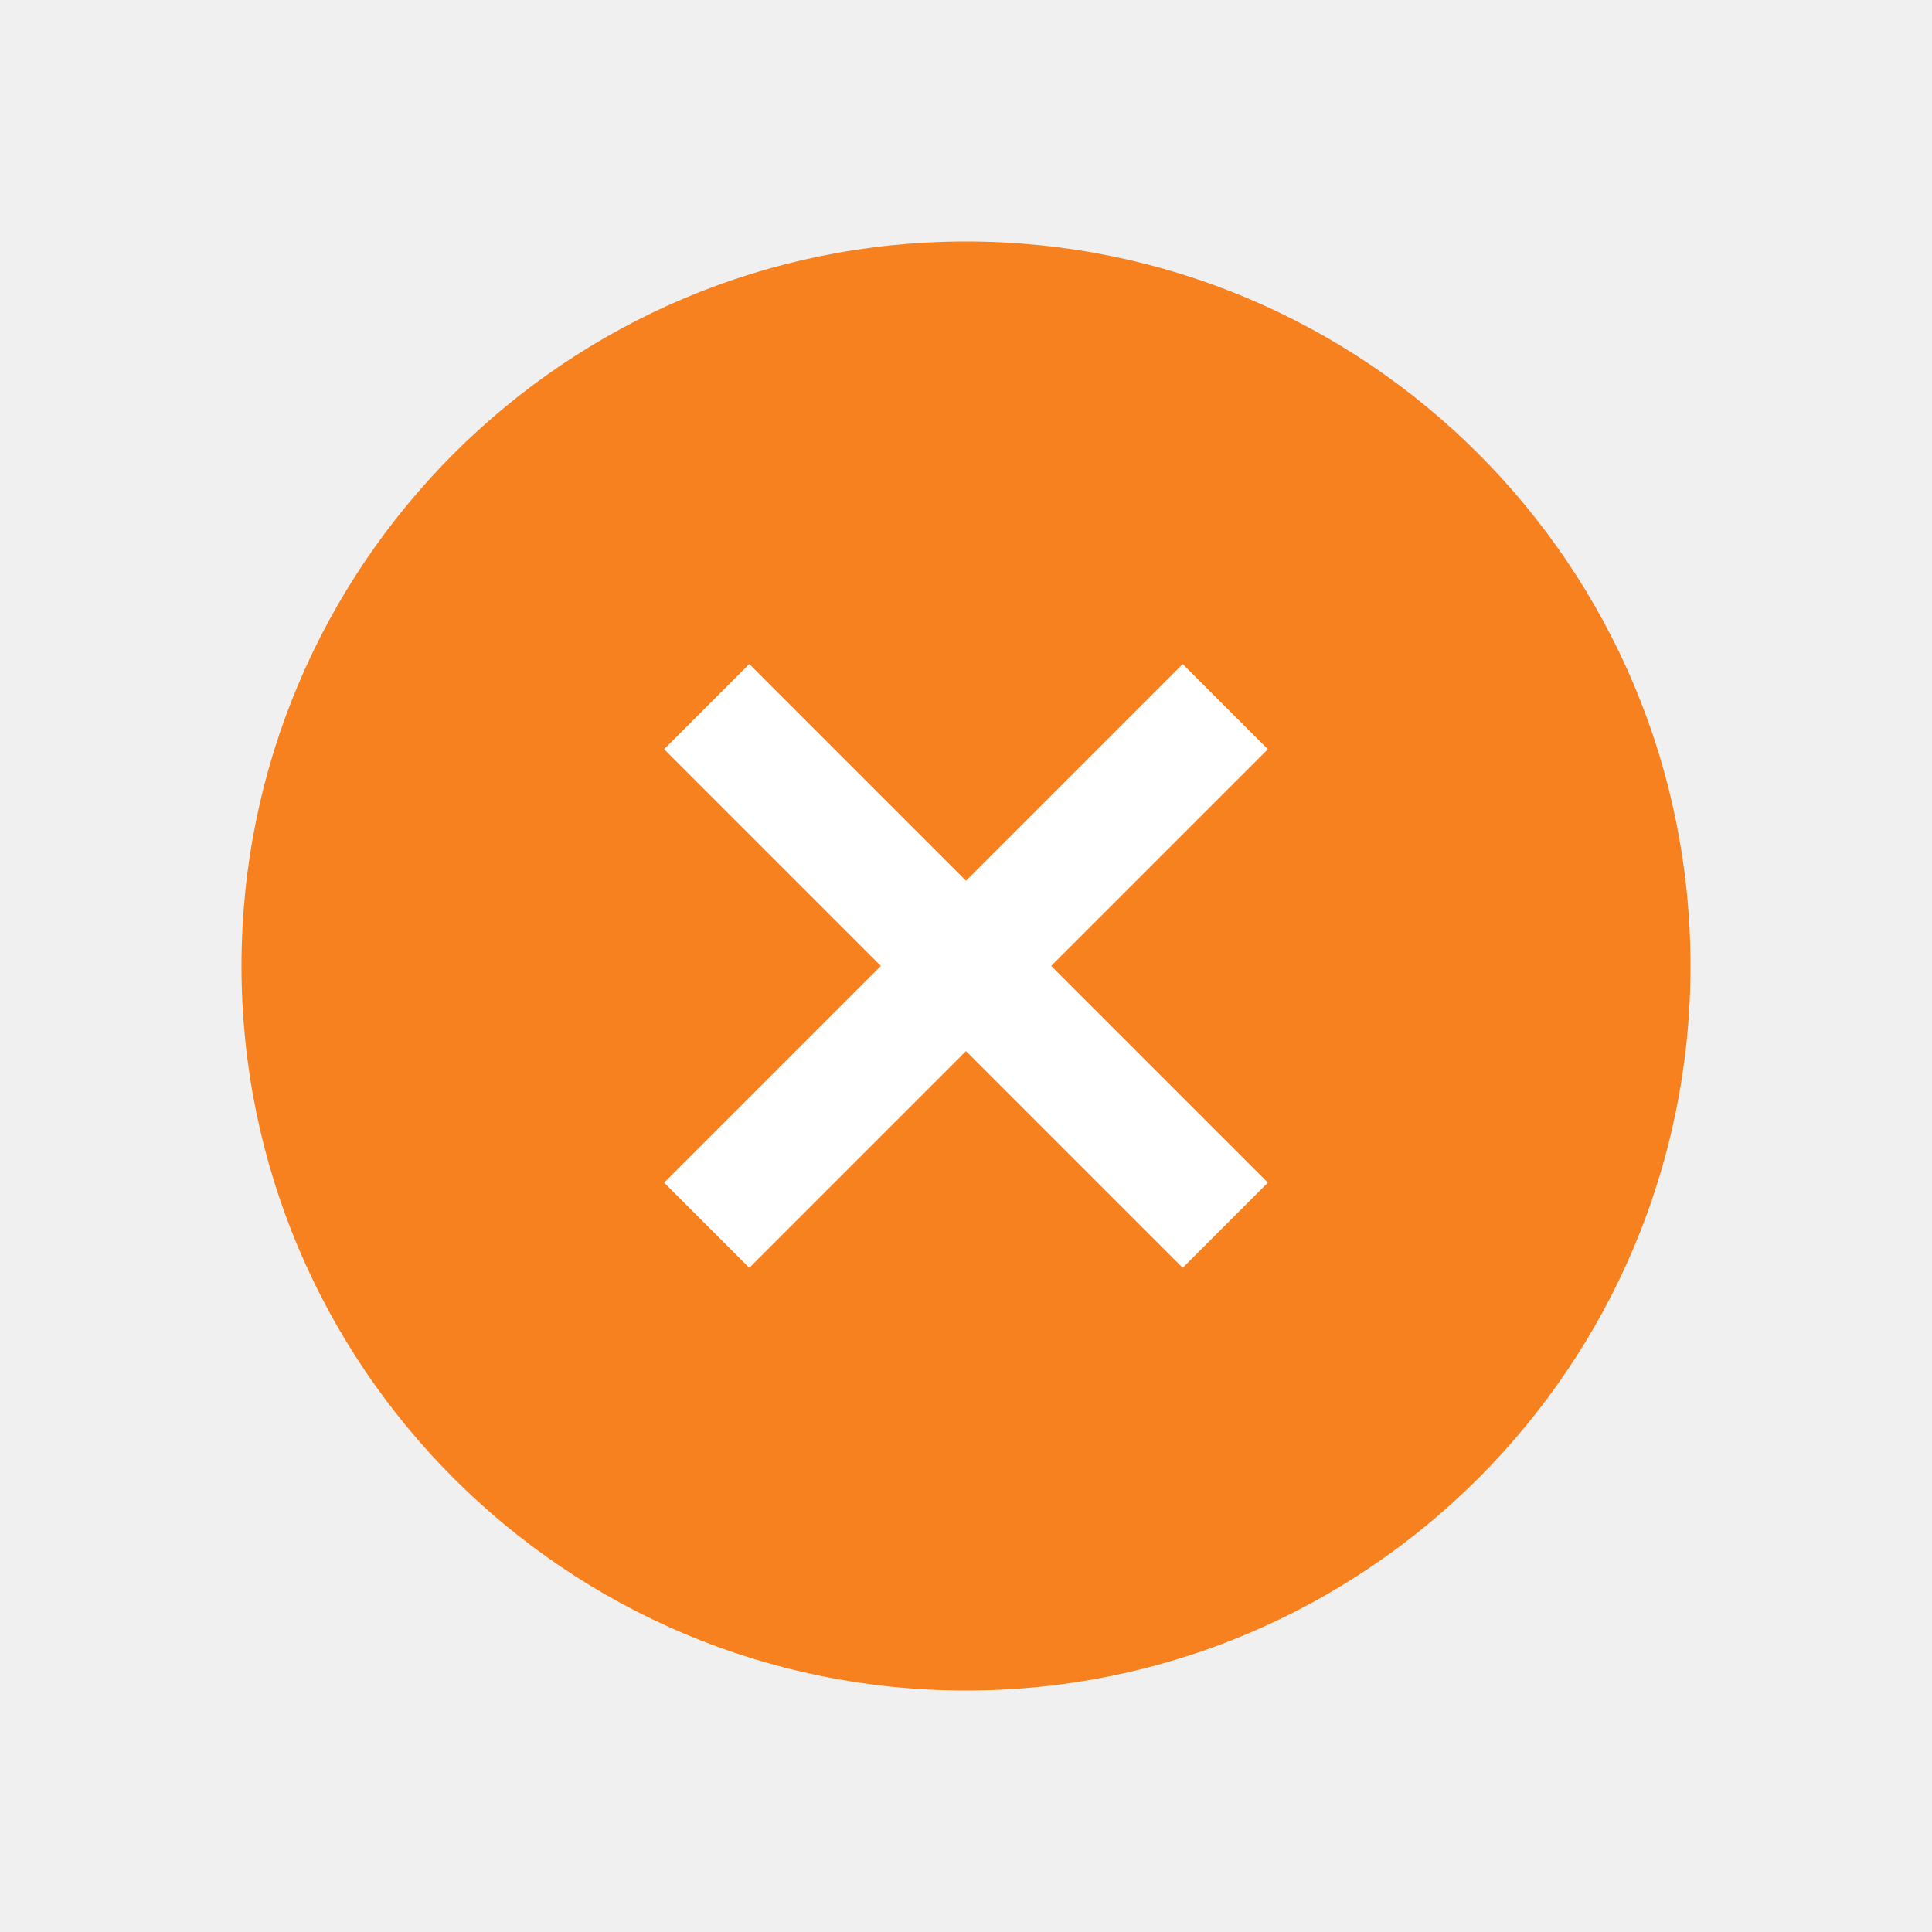
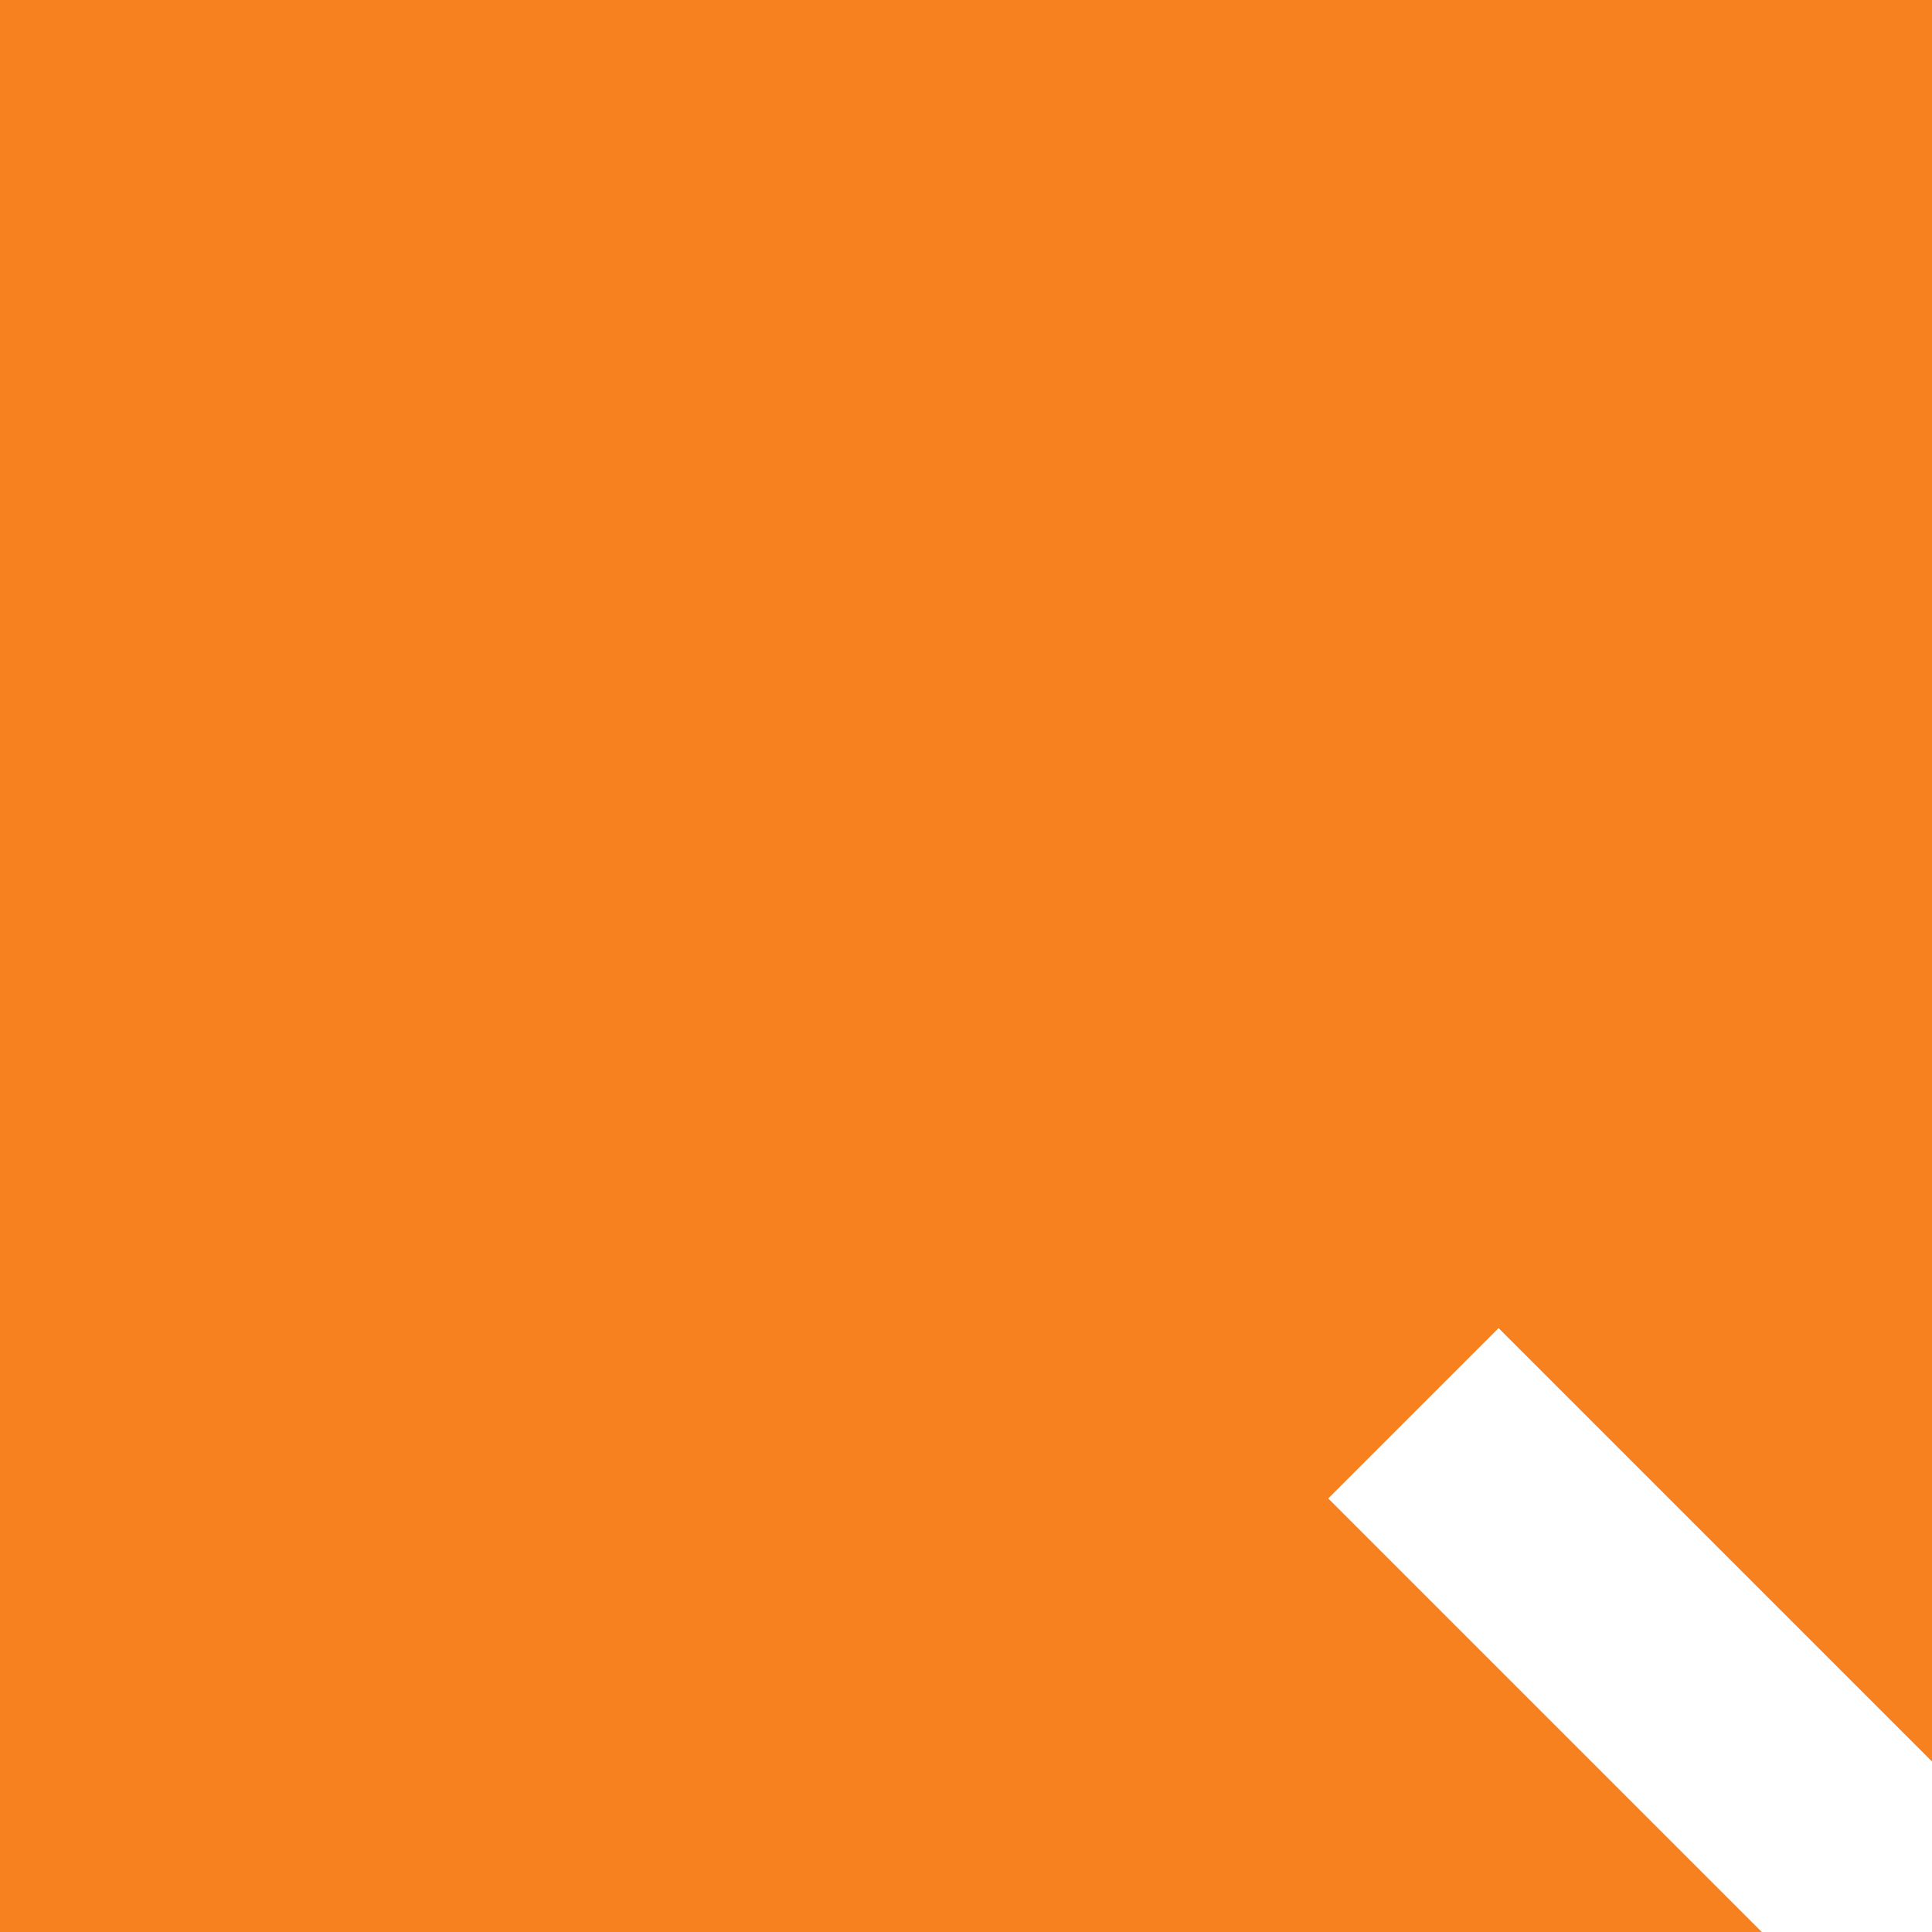
- <svg xmlns="http://www.w3.org/2000/svg" height="24" width="24">
-   <circle cx="12" cy="12" fill="#f6811e" r="9" />
+ <svg xmlns="http://www.w3.org/2000/svg" height="12" width="12">
+   <circle cx="6" cy="6" fill="#f6811e" r="9" />
  <path d="m15.75 9.307-1.058-1.058-2.692 2.692-2.692-2.692-1.058 1.058 2.692 2.692-2.692 2.692 1.058 1.058 2.692-2.692 2.692 2.692 1.058-1.058-2.692-2.692z" fill="#fff" />
</svg>
